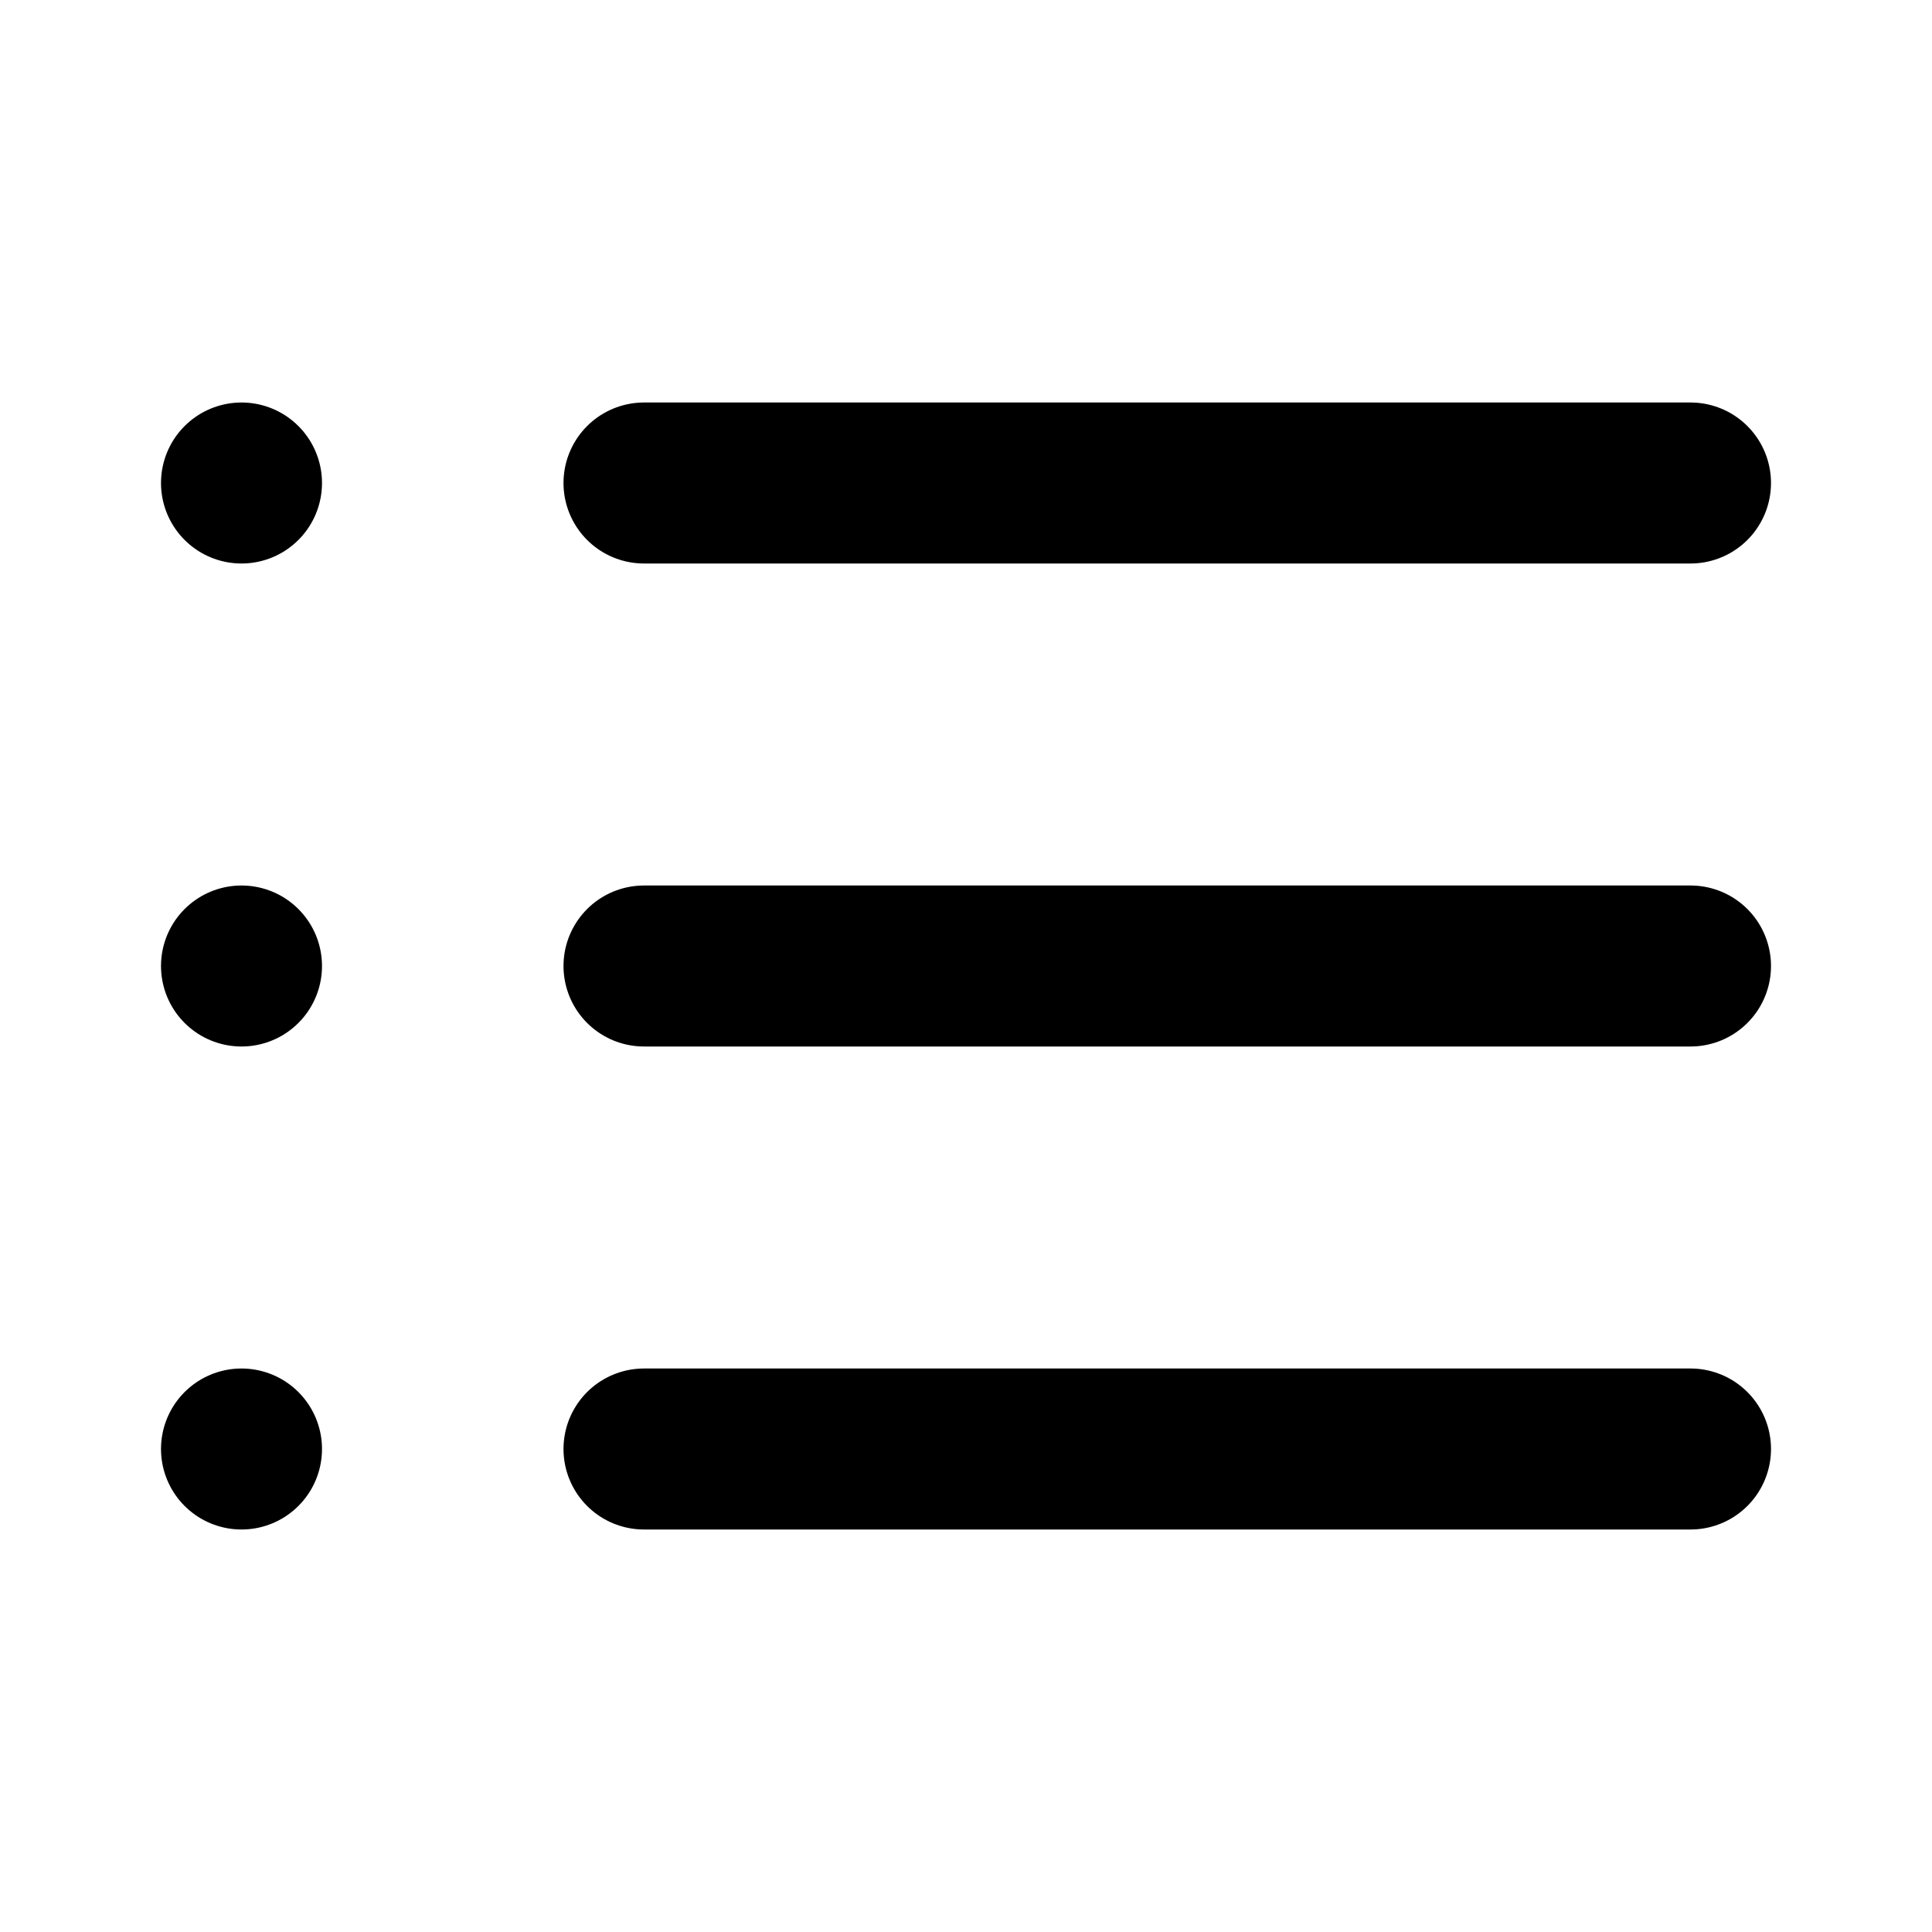
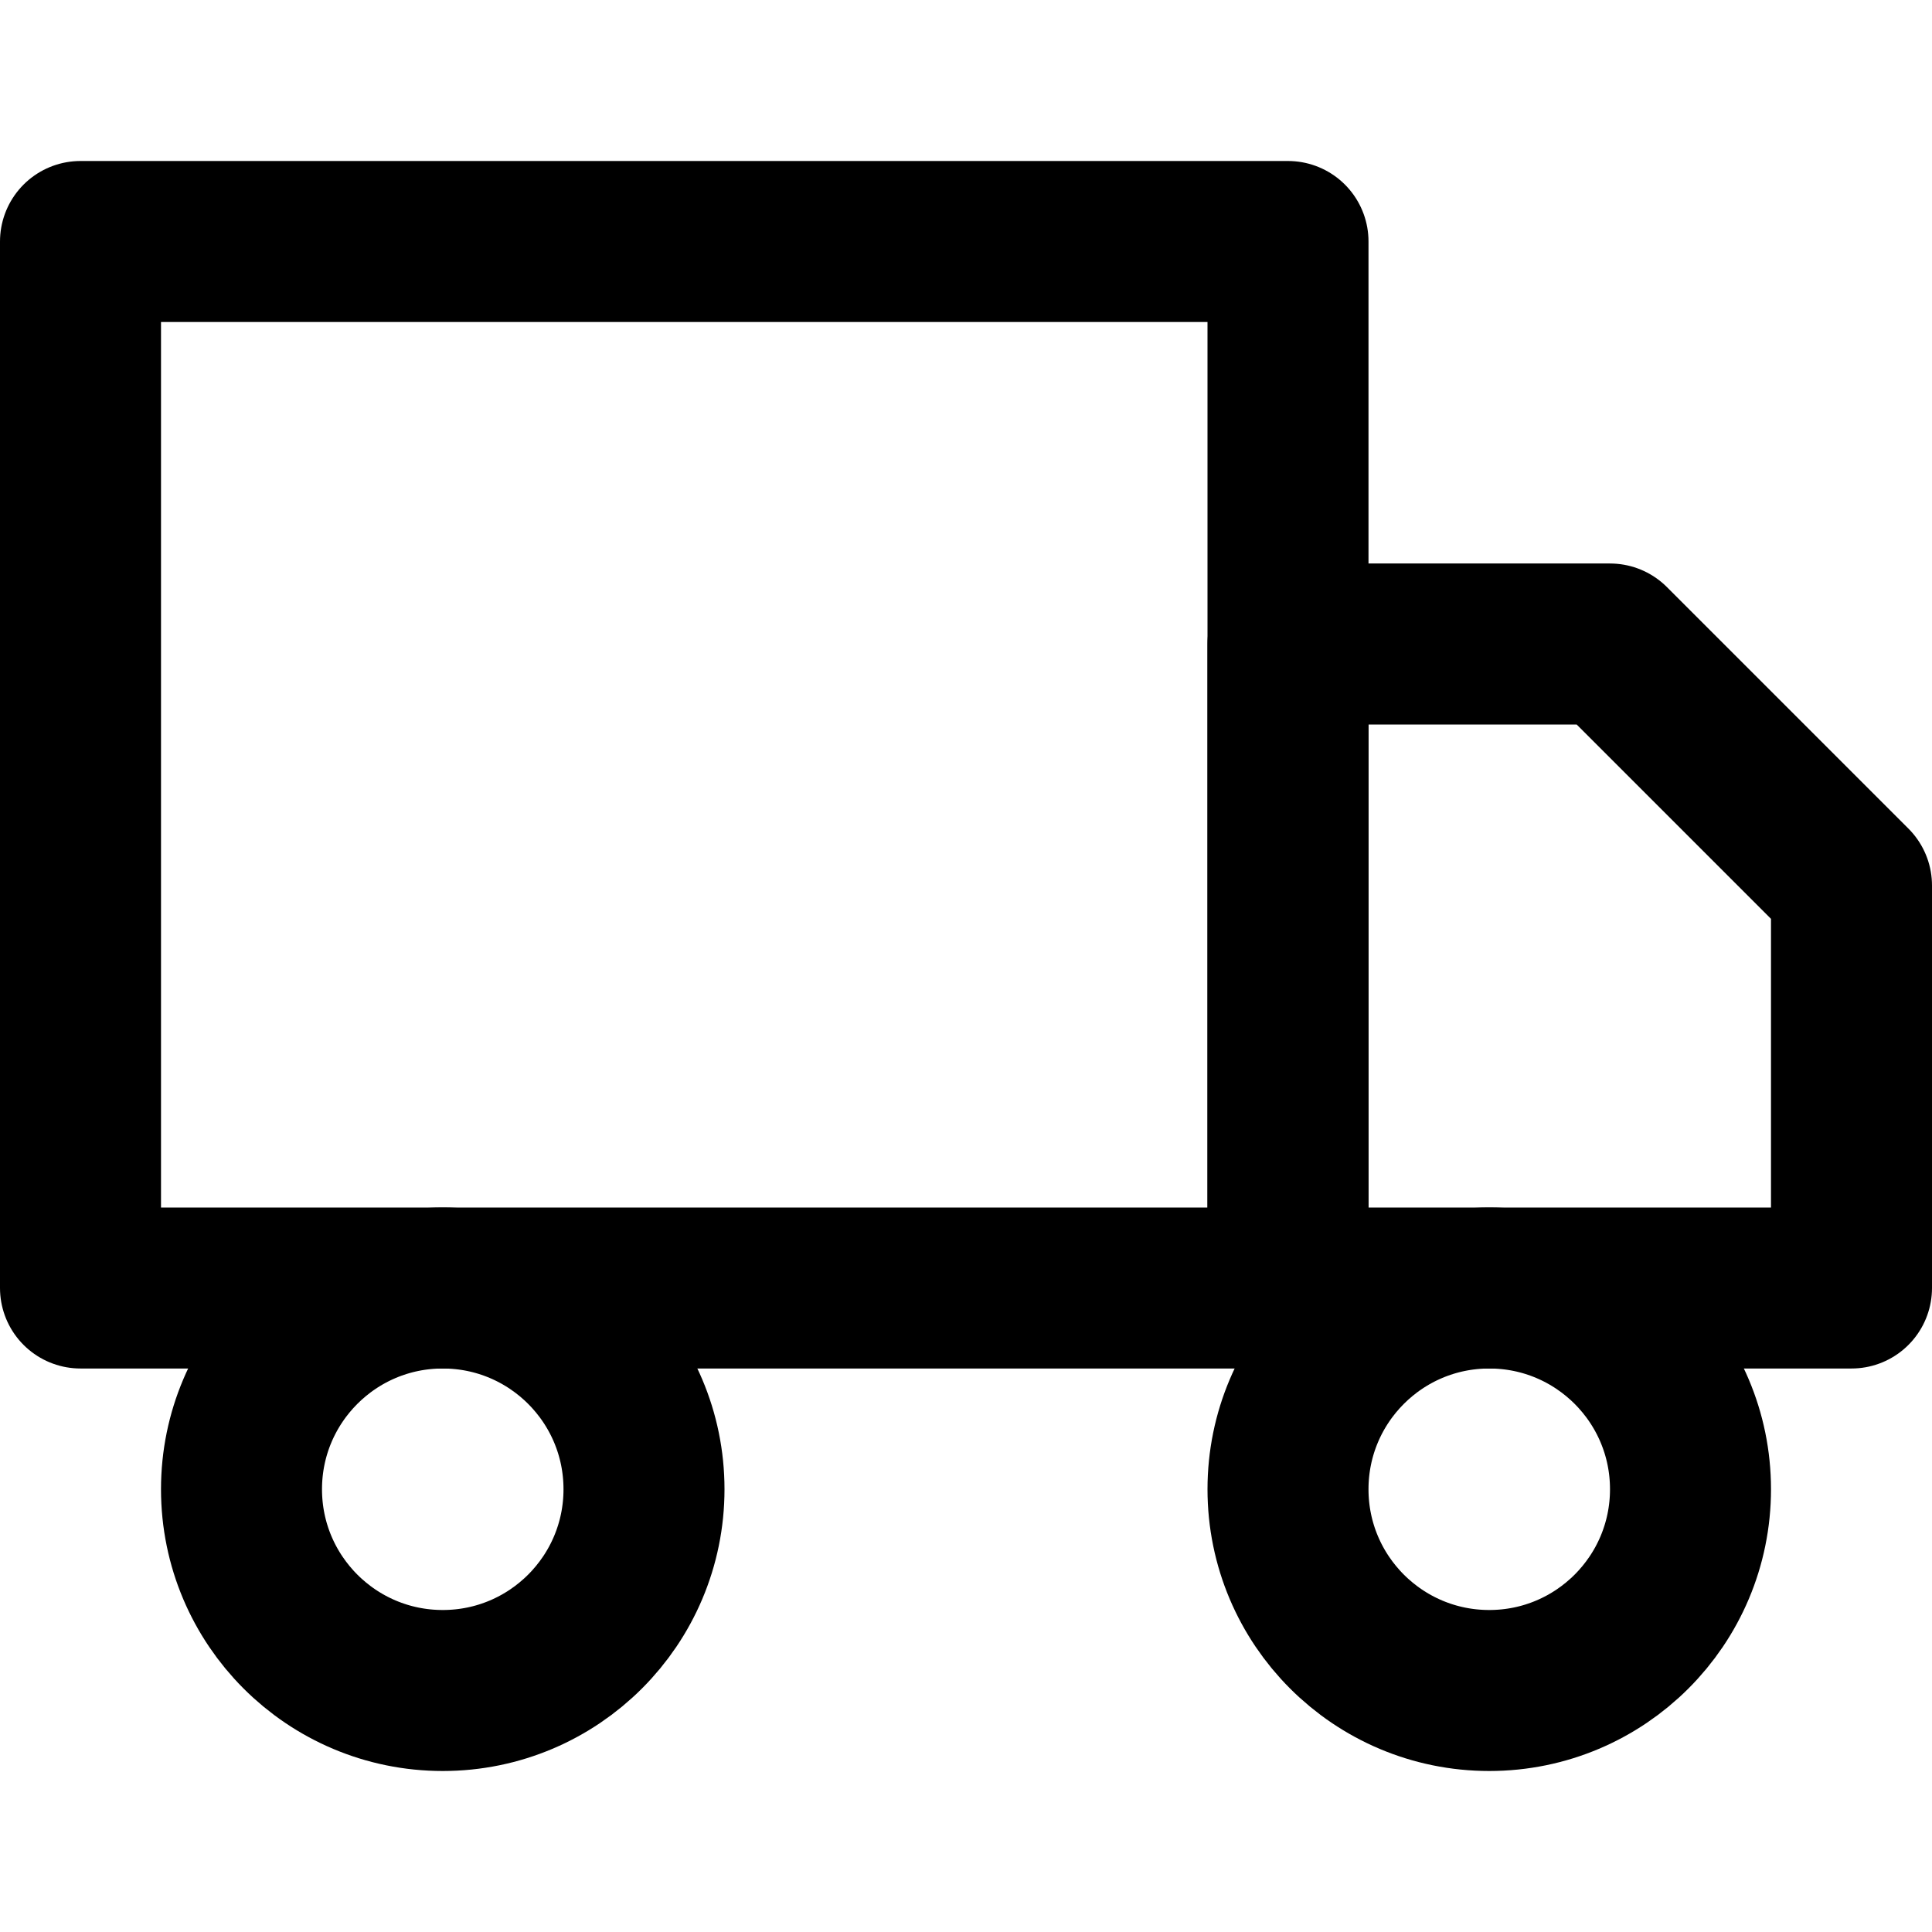
- <svg xmlns="http://www.w3.org/2000/svg" width="24" height="24" viewBox="0 0 24 24" fill="none" stroke="currentColor" stroke-width="2" stroke-linecap="round" stroke-linejoin="round" class="feather feather-list">
-   <line x1="8" y1="6" x2="21" y2="6" />
-   <line x1="8" y1="12" x2="21" y2="12" />
-   <line x1="8" y1="18" x2="21" y2="18" />
-   <line x1="3" y1="6" x2="3" y2="6" />
-   <line x1="3" y1="12" x2="3" y2="12" />
-   <line x1="3" y1="18" x2="3" y2="18" />
+ <svg xmlns="http://www.w3.org/2000/svg" width="24" height="24" viewBox="0 0 24 24" fill="none" stroke="currentColor" stroke-width="2" stroke-linecap="round" stroke-linejoin="round" class="feather feather-truck">
+   <rect x="1" y="3" width="15" height="13" />
+   <polygon points="16 8 20 8 23 11 23 16 16 16 16 8" />
+   <circle cx="5.5" cy="18.5" r="2.5" />
+   <circle cx="18.5" cy="18.5" r="2.5" />
</svg>
